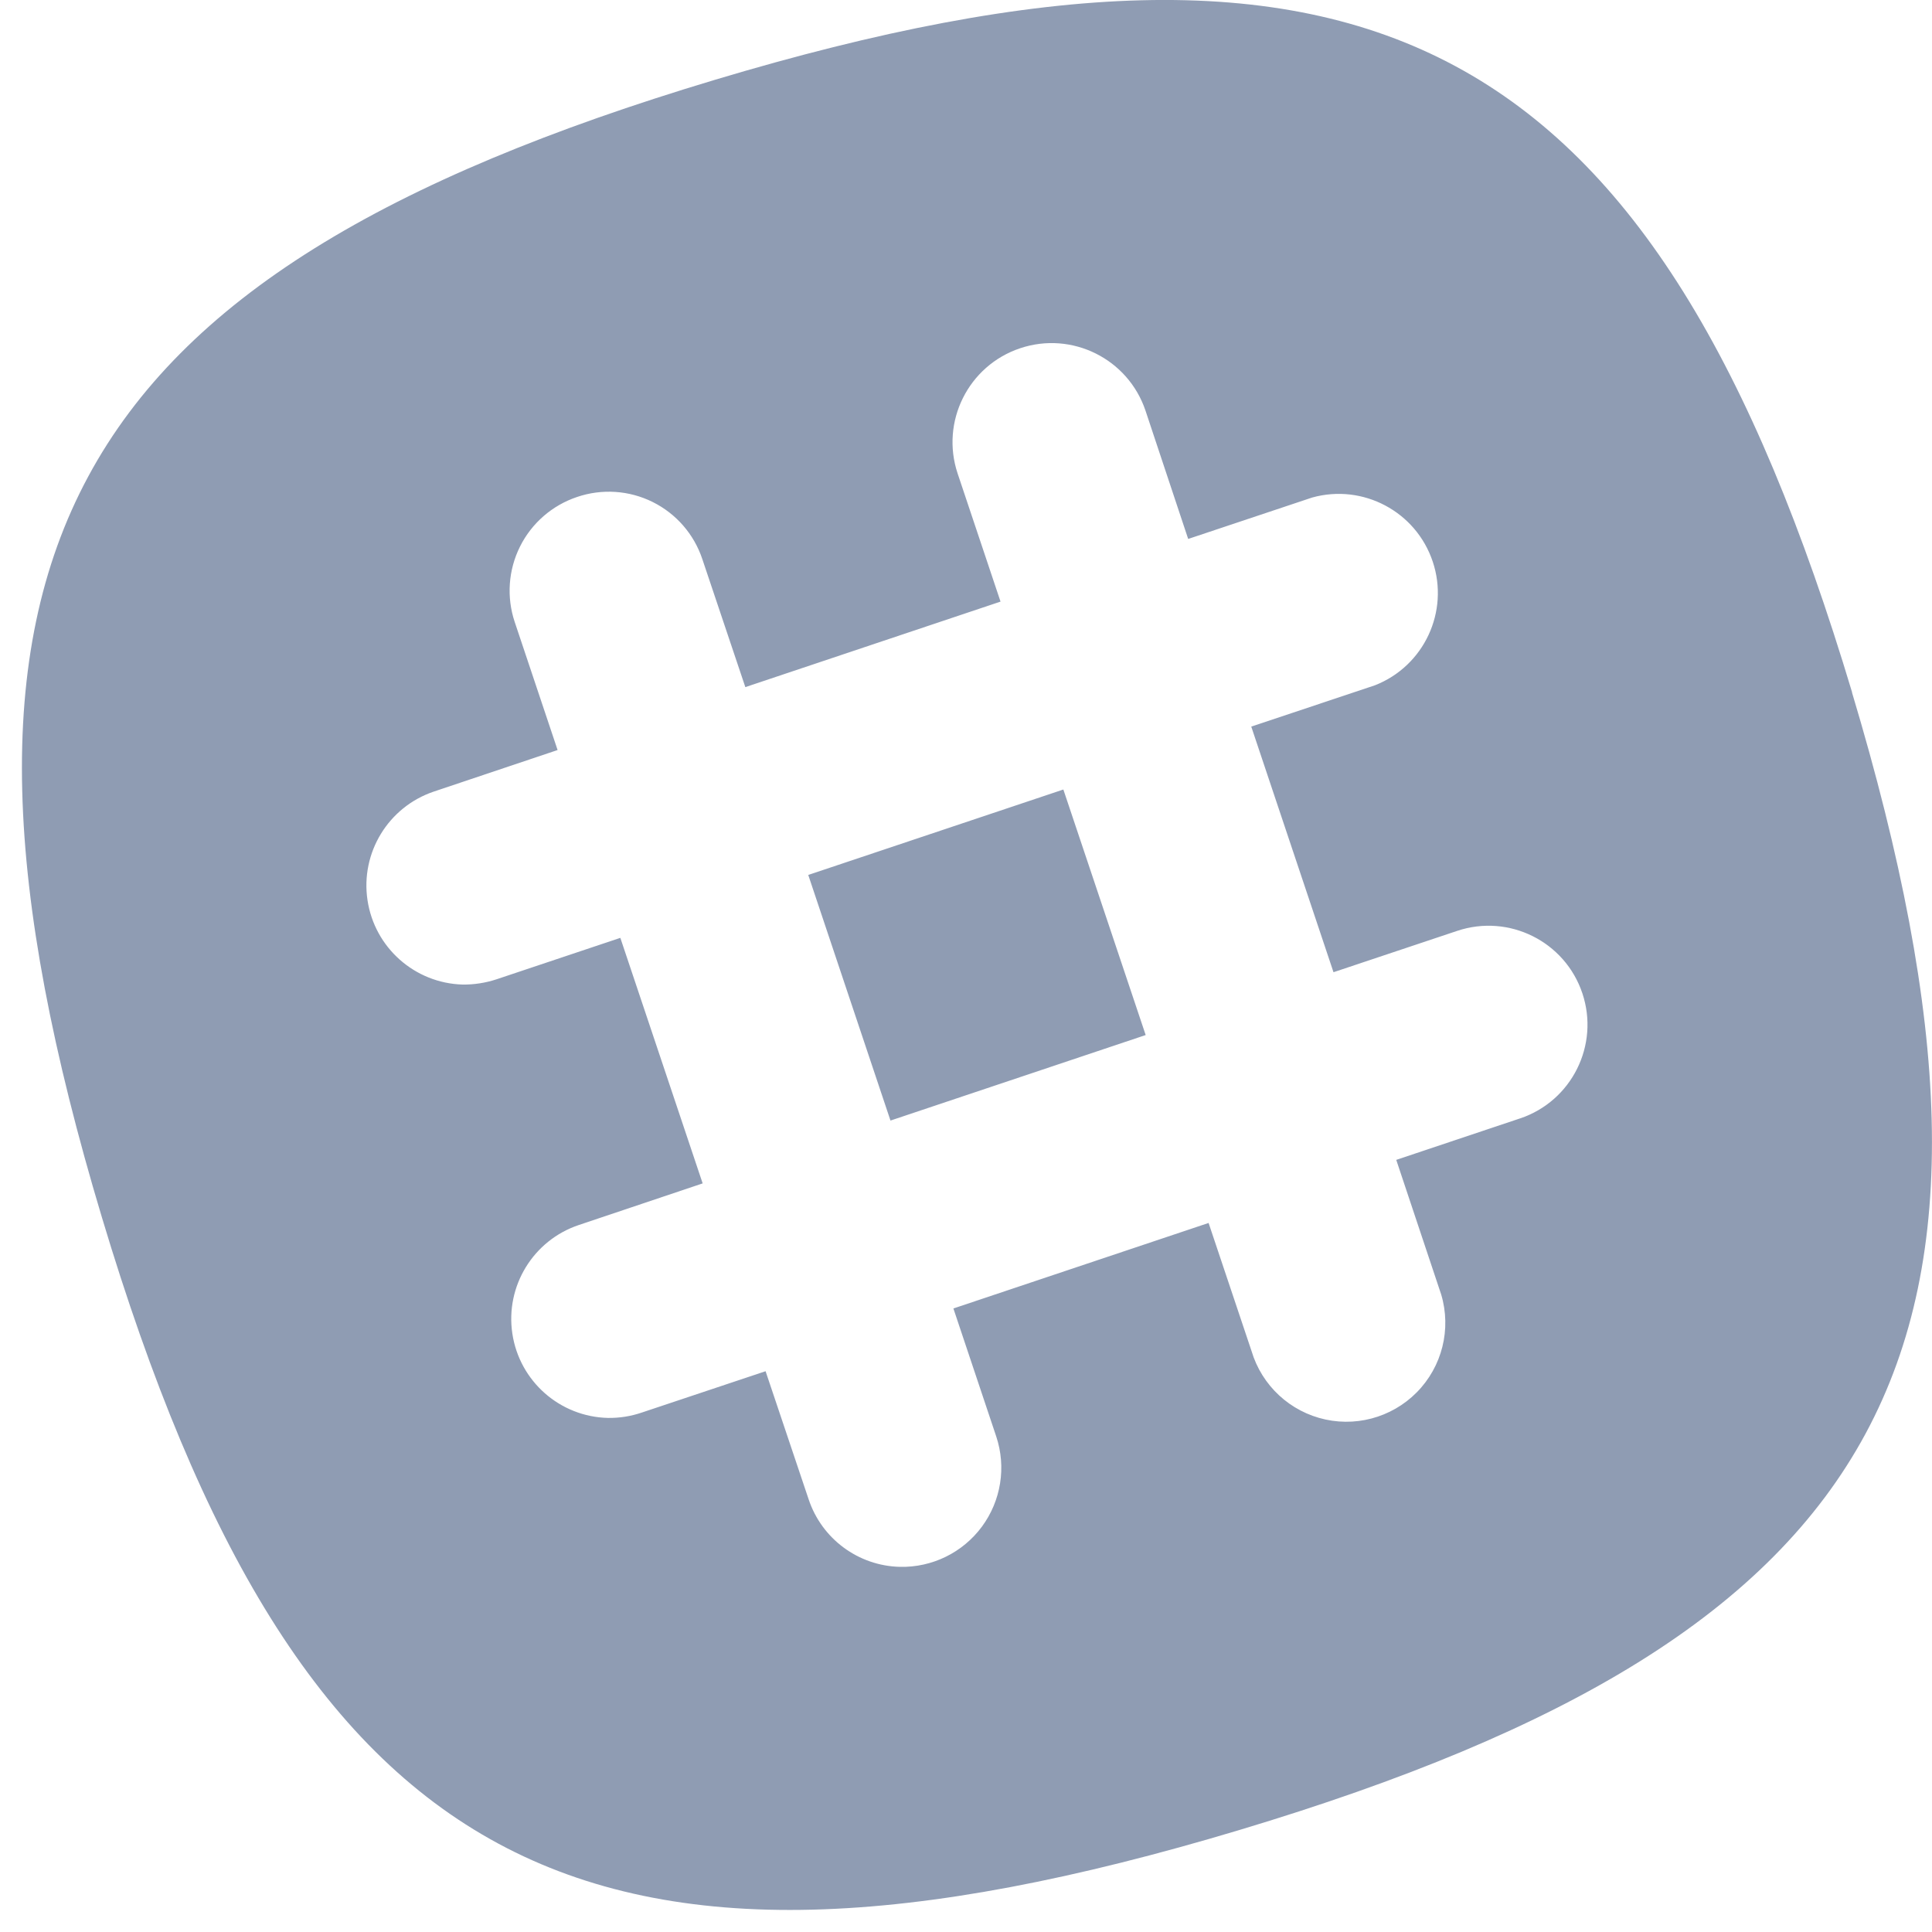
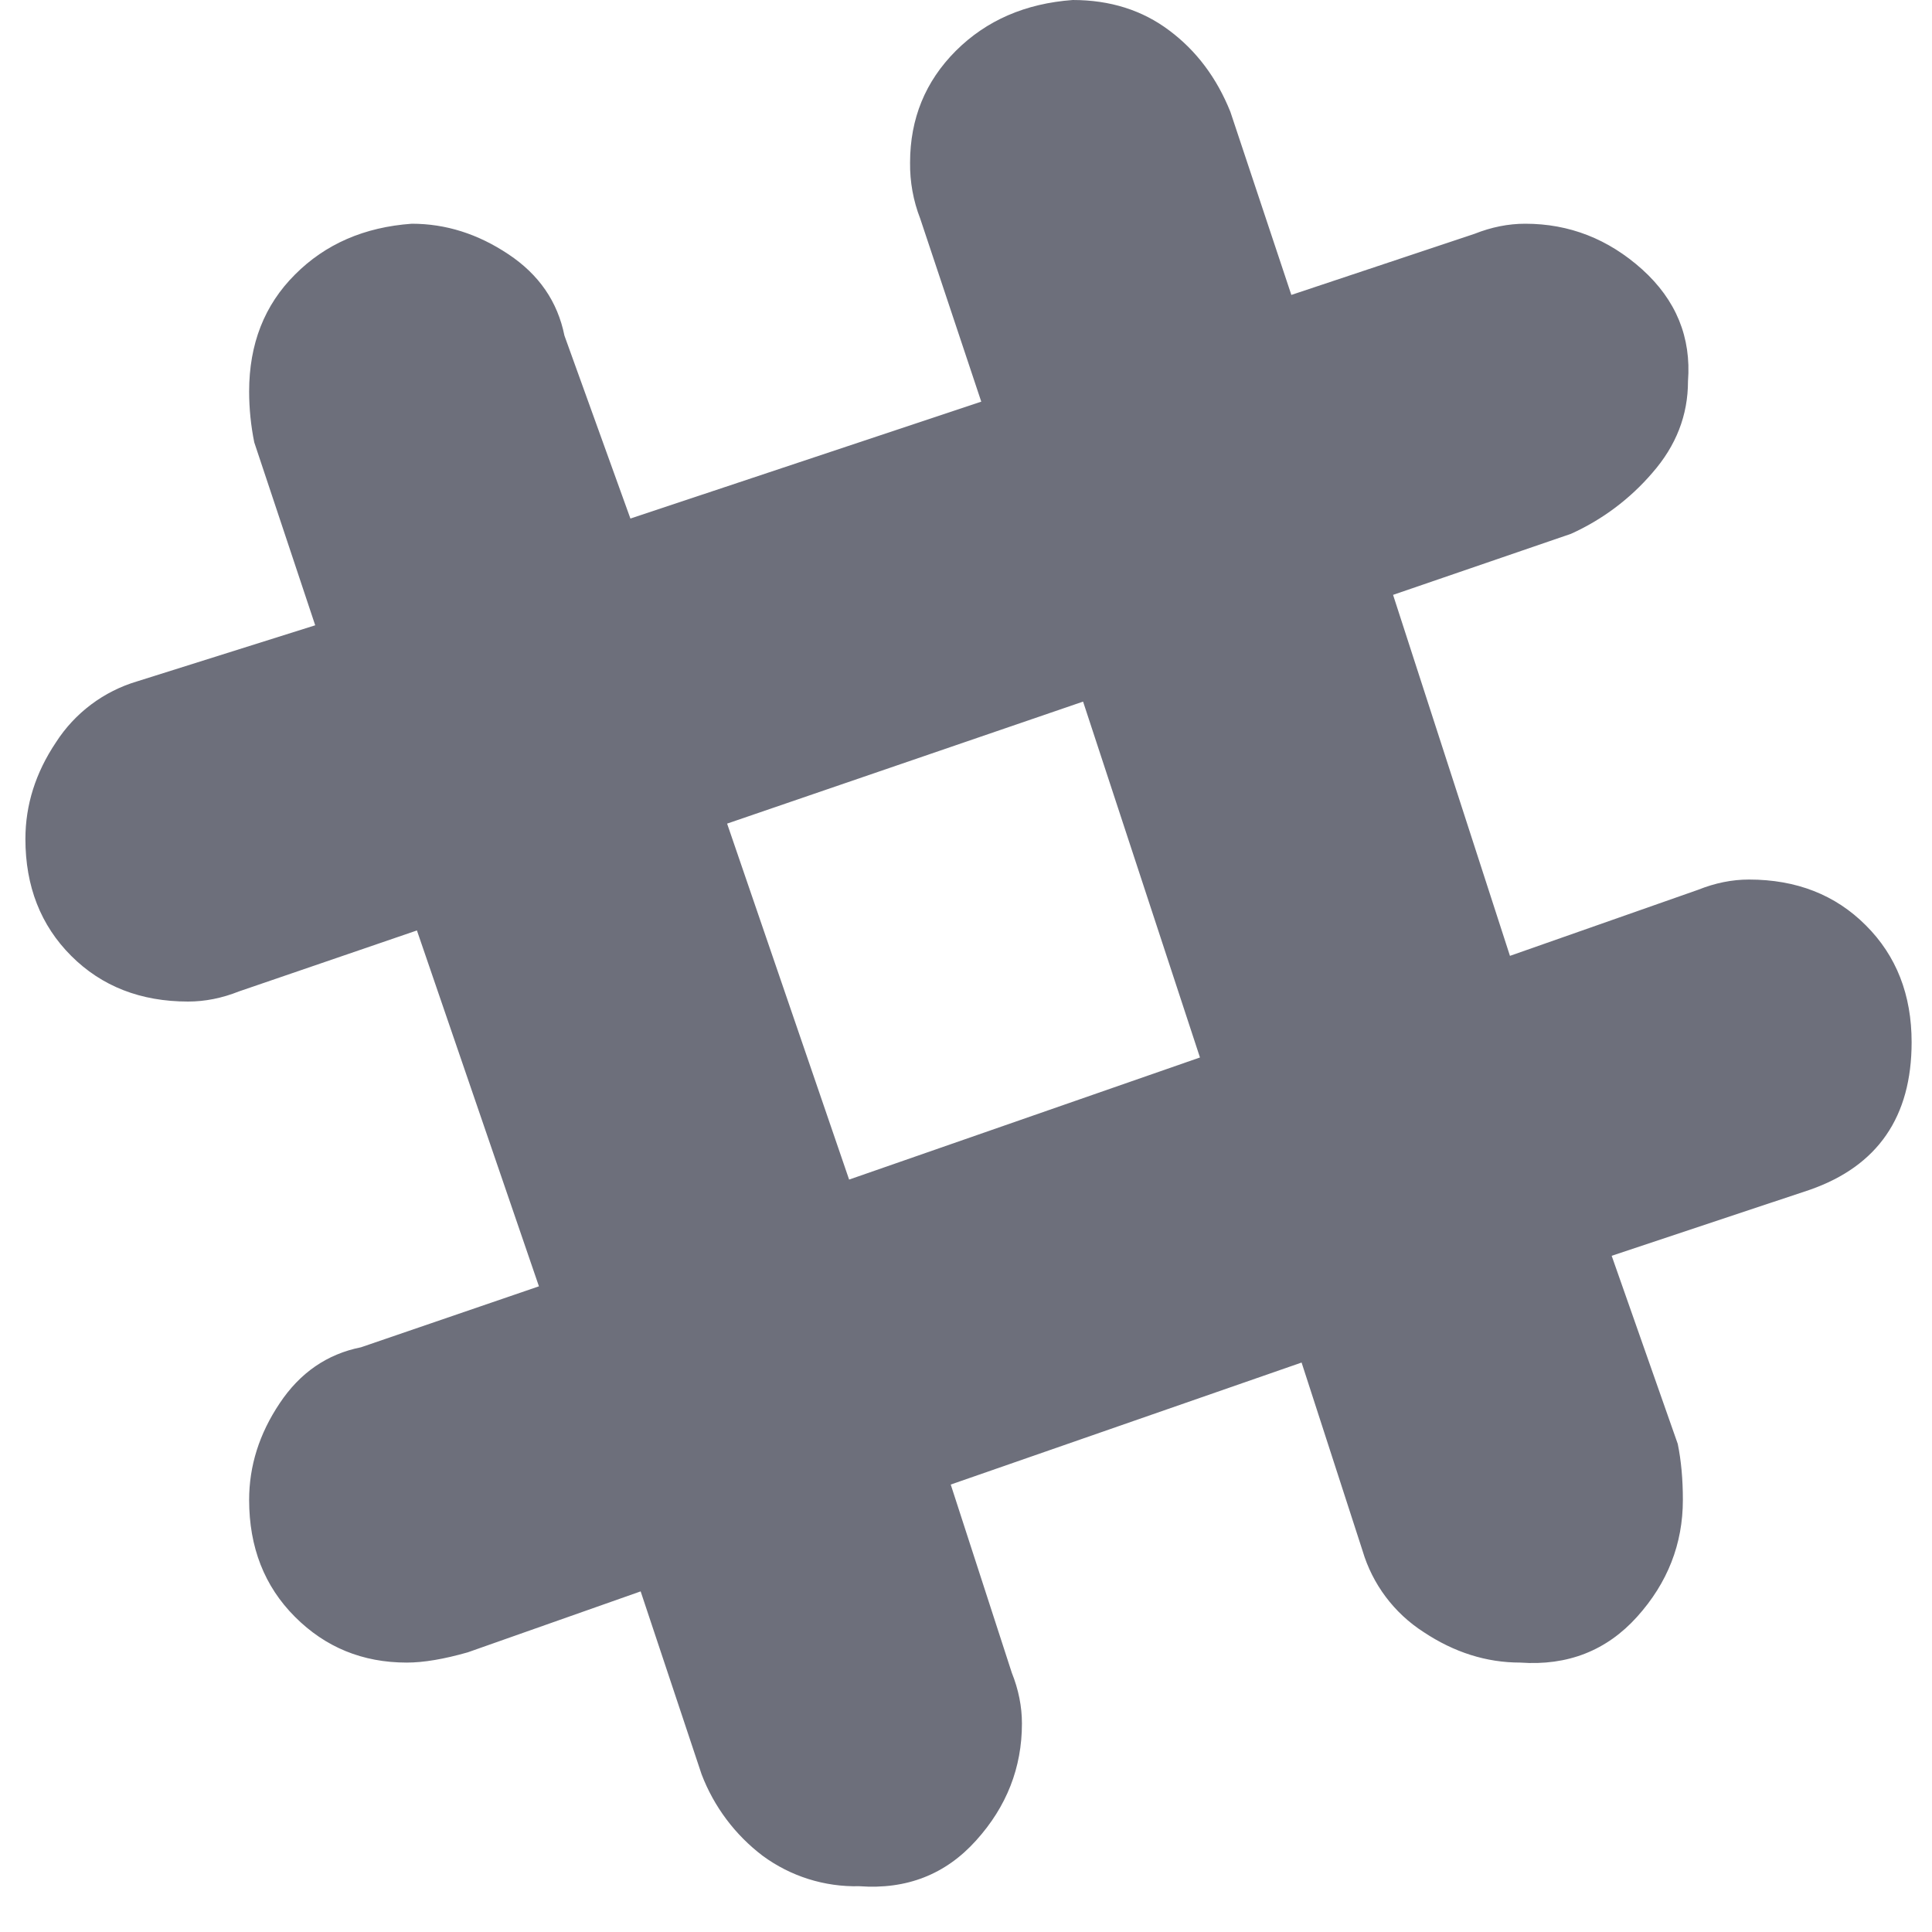
- <svg xmlns="http://www.w3.org/2000/svg" width="23" height="23" viewBox="0 0 23 23">
-   <path fill="#8F9CB3" fill-rule="evenodd" d="M22.049 8.243C19.703.43 16.318-1.392 8.508.951.693 3.297-1.132 6.682 1.213 14.492c2.344 7.814 5.73 9.638 13.541 7.294 7.814-2.345 9.638-5.73 7.294-13.541v-.002zm-3.955 5.072l-1.472.493.51 1.528a1.178 1.178 0 1 1-2.233.747l-.511-1.524-3.038 1.018.51 1.524a1.18 1.18 0 0 1-1.147 1.552 1.175 1.175 0 0 1-1.086-.803l-.513-1.526-1.473.492a1.19 1.19 0 0 1-.404.064 1.179 1.179 0 0 1-.345-2.297l1.473-.495-.98-2.923-1.473.493a1.25 1.25 0 0 1-.404.063 1.18 1.18 0 0 1-.345-2.297l1.475-.495-.51-1.523a1.176 1.176 0 0 1 .743-1.49 1.173 1.173 0 0 1 1.49.74l.512 1.524 3.038-1.018-.51-1.523a1.179 1.179 0 1 1 2.236-.75l.508 1.527 1.476-.493a1.18 1.18 0 0 1 .748 2.235l-1.473.492.979 2.924 1.472-.492a1.177 1.177 0 1 1 .748 2.233h-.001zm-8.472-2.899l.979 2.924 3.038-1.018-.98-2.923-3.037 1.017z" />
+ <svg xmlns="http://www.w3.org/2000/svg" width="20" height="20" viewBox="0 0 20 20">
+   <path fill="#6D6F7B" fill-rule="nonzero" d="M18.105 9.105c.491 0 .895.158 1.21.474.317.316.474.72.474 1.21 0 .772-.35 1.281-1.052 1.527L16.684 13l.684 1.947c.036.176.053.369.053.58 0 .455-.158.859-.474 1.21-.315.35-.719.509-1.21.474-.351 0-.684-.106-1-.316a1.51 1.51 0 0 1-.632-.842l-.631-1.948-3.632 1.263.632 1.948c.07.175.105.35.105.526 0 .456-.158.86-.474 1.21-.316.352-.719.51-1.21.474a1.62 1.62 0 0 1-1-.315 1.916 1.916 0 0 1-.632-.843l-.631-1.894-1.79.631c-.246.07-.456.106-.631.106-.457 0-.843-.158-1.158-.474-.316-.316-.474-.72-.474-1.21 0-.352.105-.685.316-1 .21-.316.491-.51.842-.58l1.842-.631-1.263-3.684-1.842.631c-.176.07-.351.105-.527.105-.49 0-.894-.157-1.21-.473-.316-.316-.474-.72-.474-1.21 0-.352.105-.685.316-1a1.51 1.51 0 0 1 .842-.632l1.842-.58-.631-1.894a2.678 2.678 0 0 1-.053-.526c0-.492.158-.895.474-1.21.315-.317.719-.492 1.21-.527.351 0 .684.105 1 .316.316.21.509.49.58.842l.683 1.894 3.632-1.21-.632-1.895a1.545 1.545 0 0 1-.105-.579c0-.456.158-.842.474-1.158.316-.315.719-.49 1.21-.526.386 0 .72.105 1 .316.281.21.491.491.632.842l.631 1.895 1.895-.632c.176-.07.351-.105.526-.105.457 0 .86.158 1.211.473.35.316.509.702.474 1.158 0 .351-.123.667-.369.948a2.42 2.42 0 0 1-.842.631l-1.842.632 1.21 3.737 1.948-.684c.175-.07.35-.106.526-.106zM8.79 12.211l3.632-1.264-1.21-3.684-3.685 1.263 1.263 3.685z" />
</svg>
